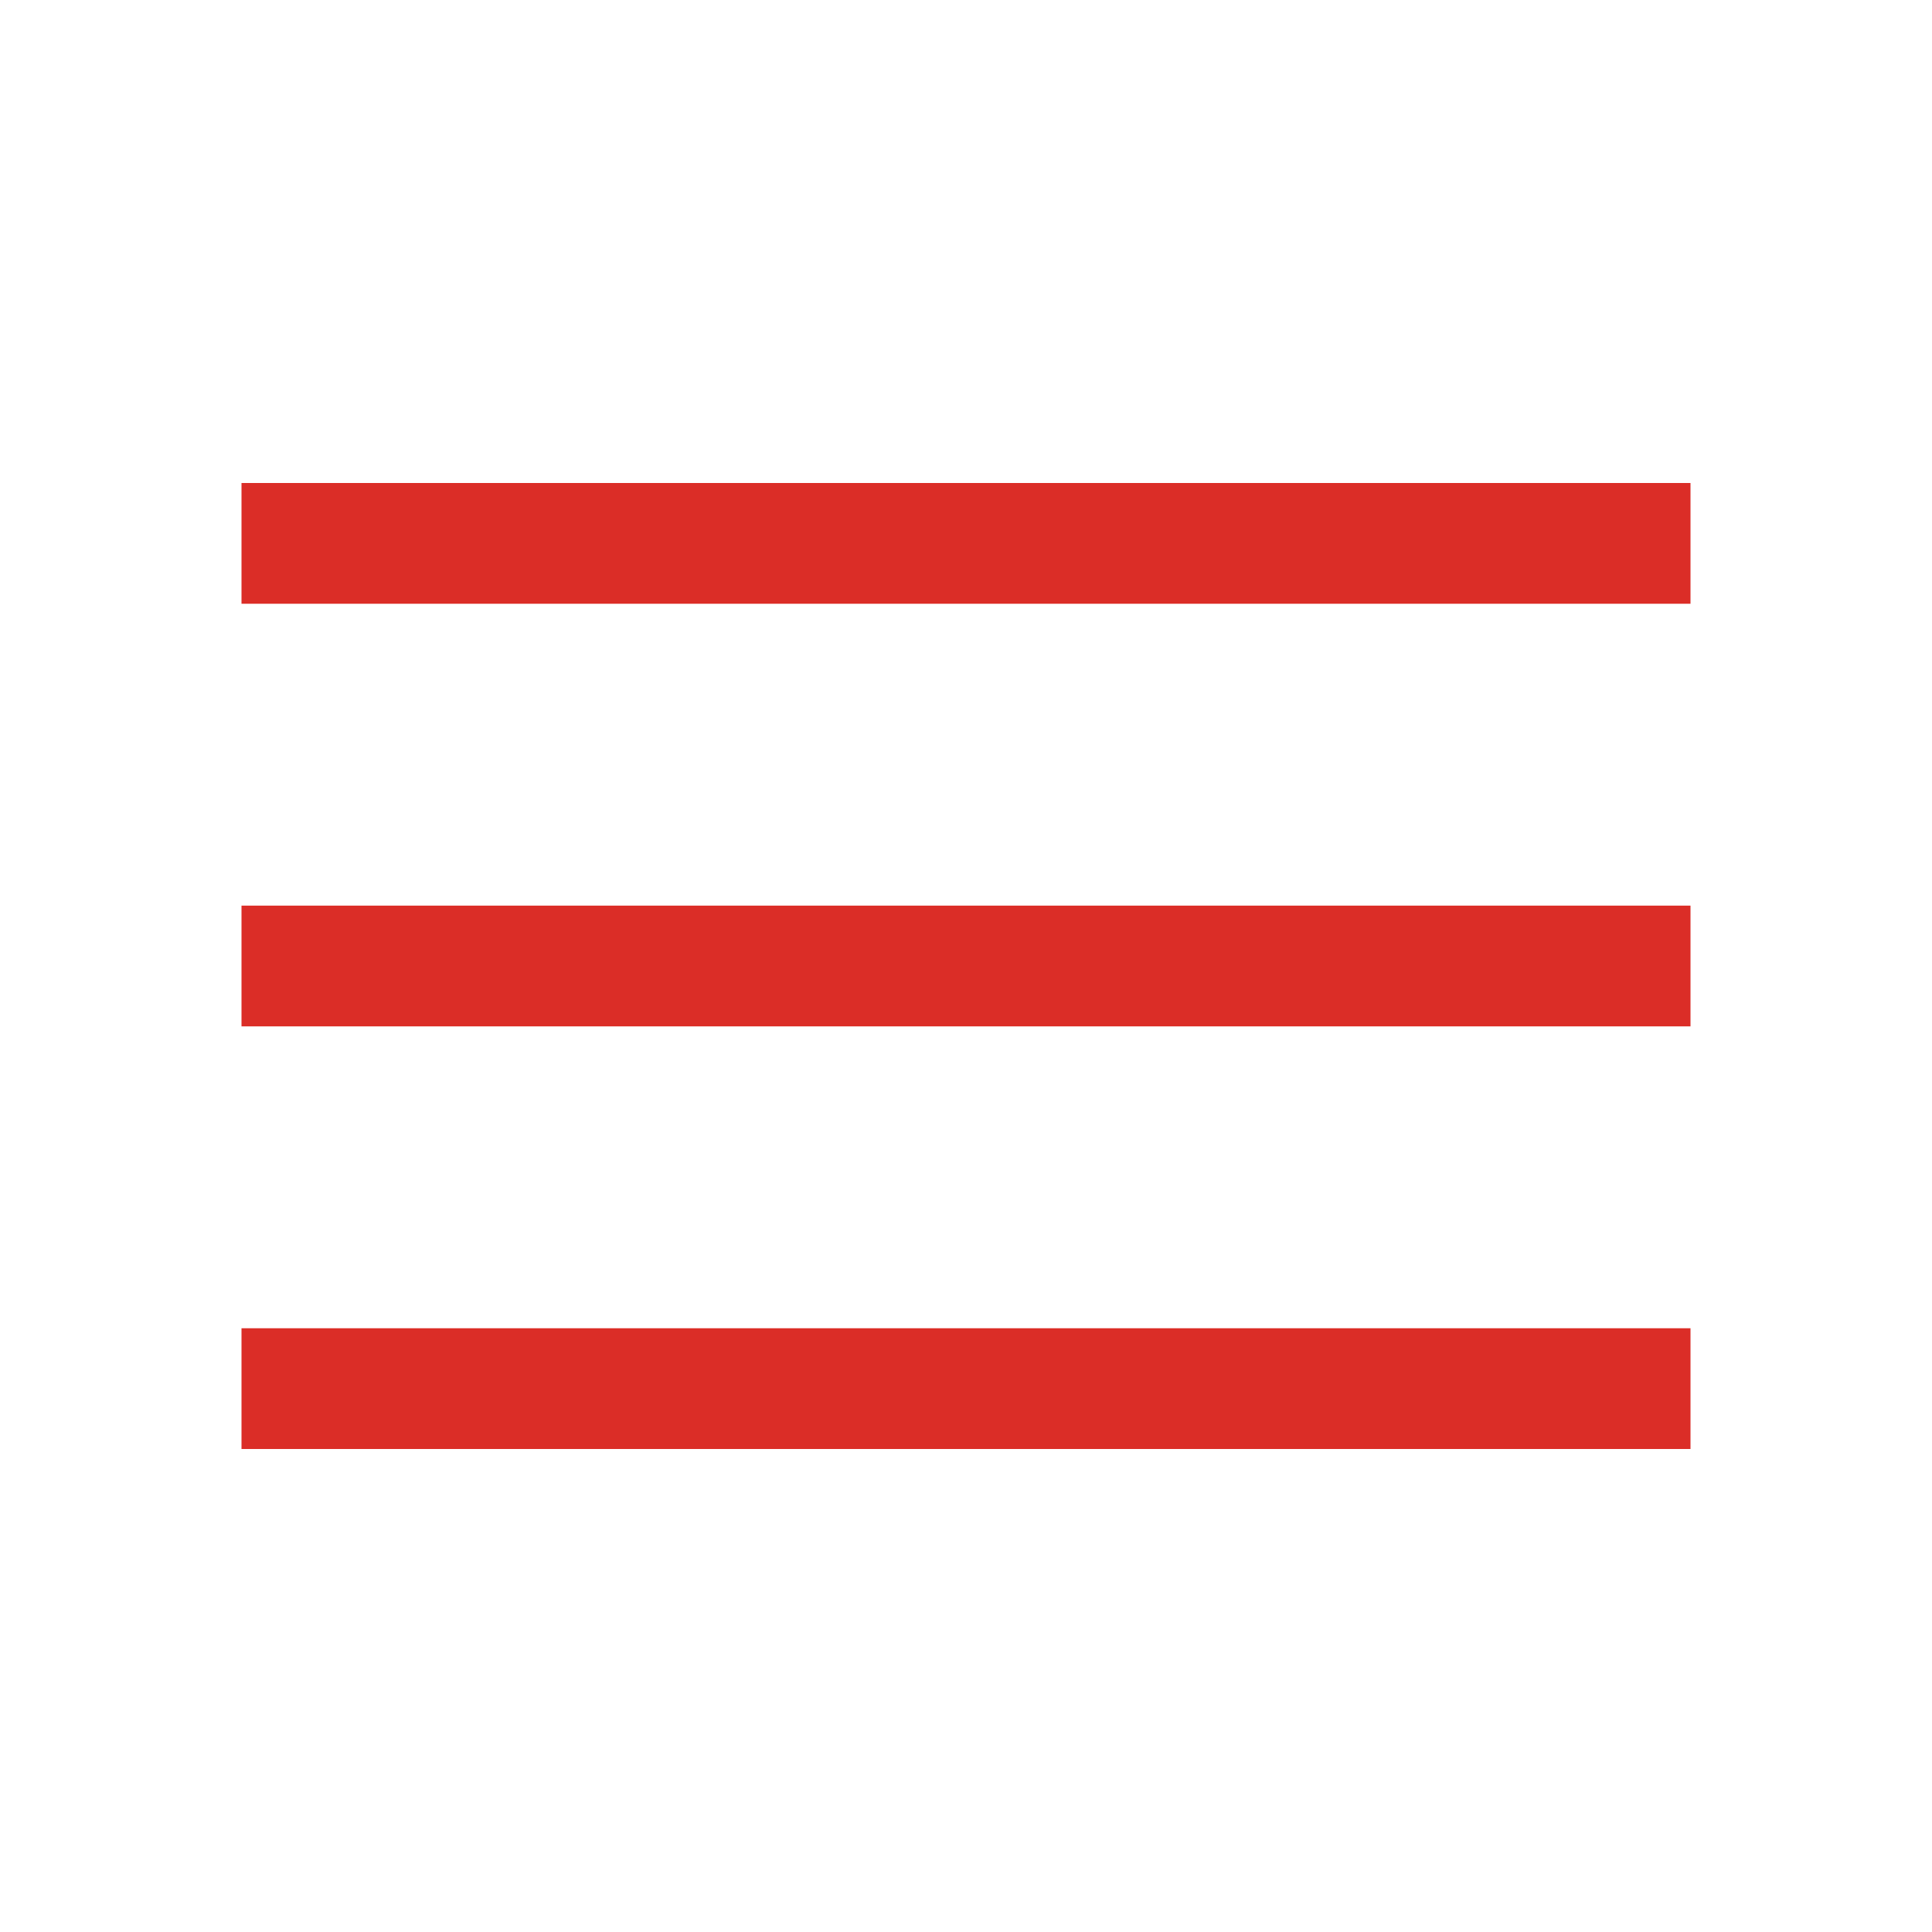
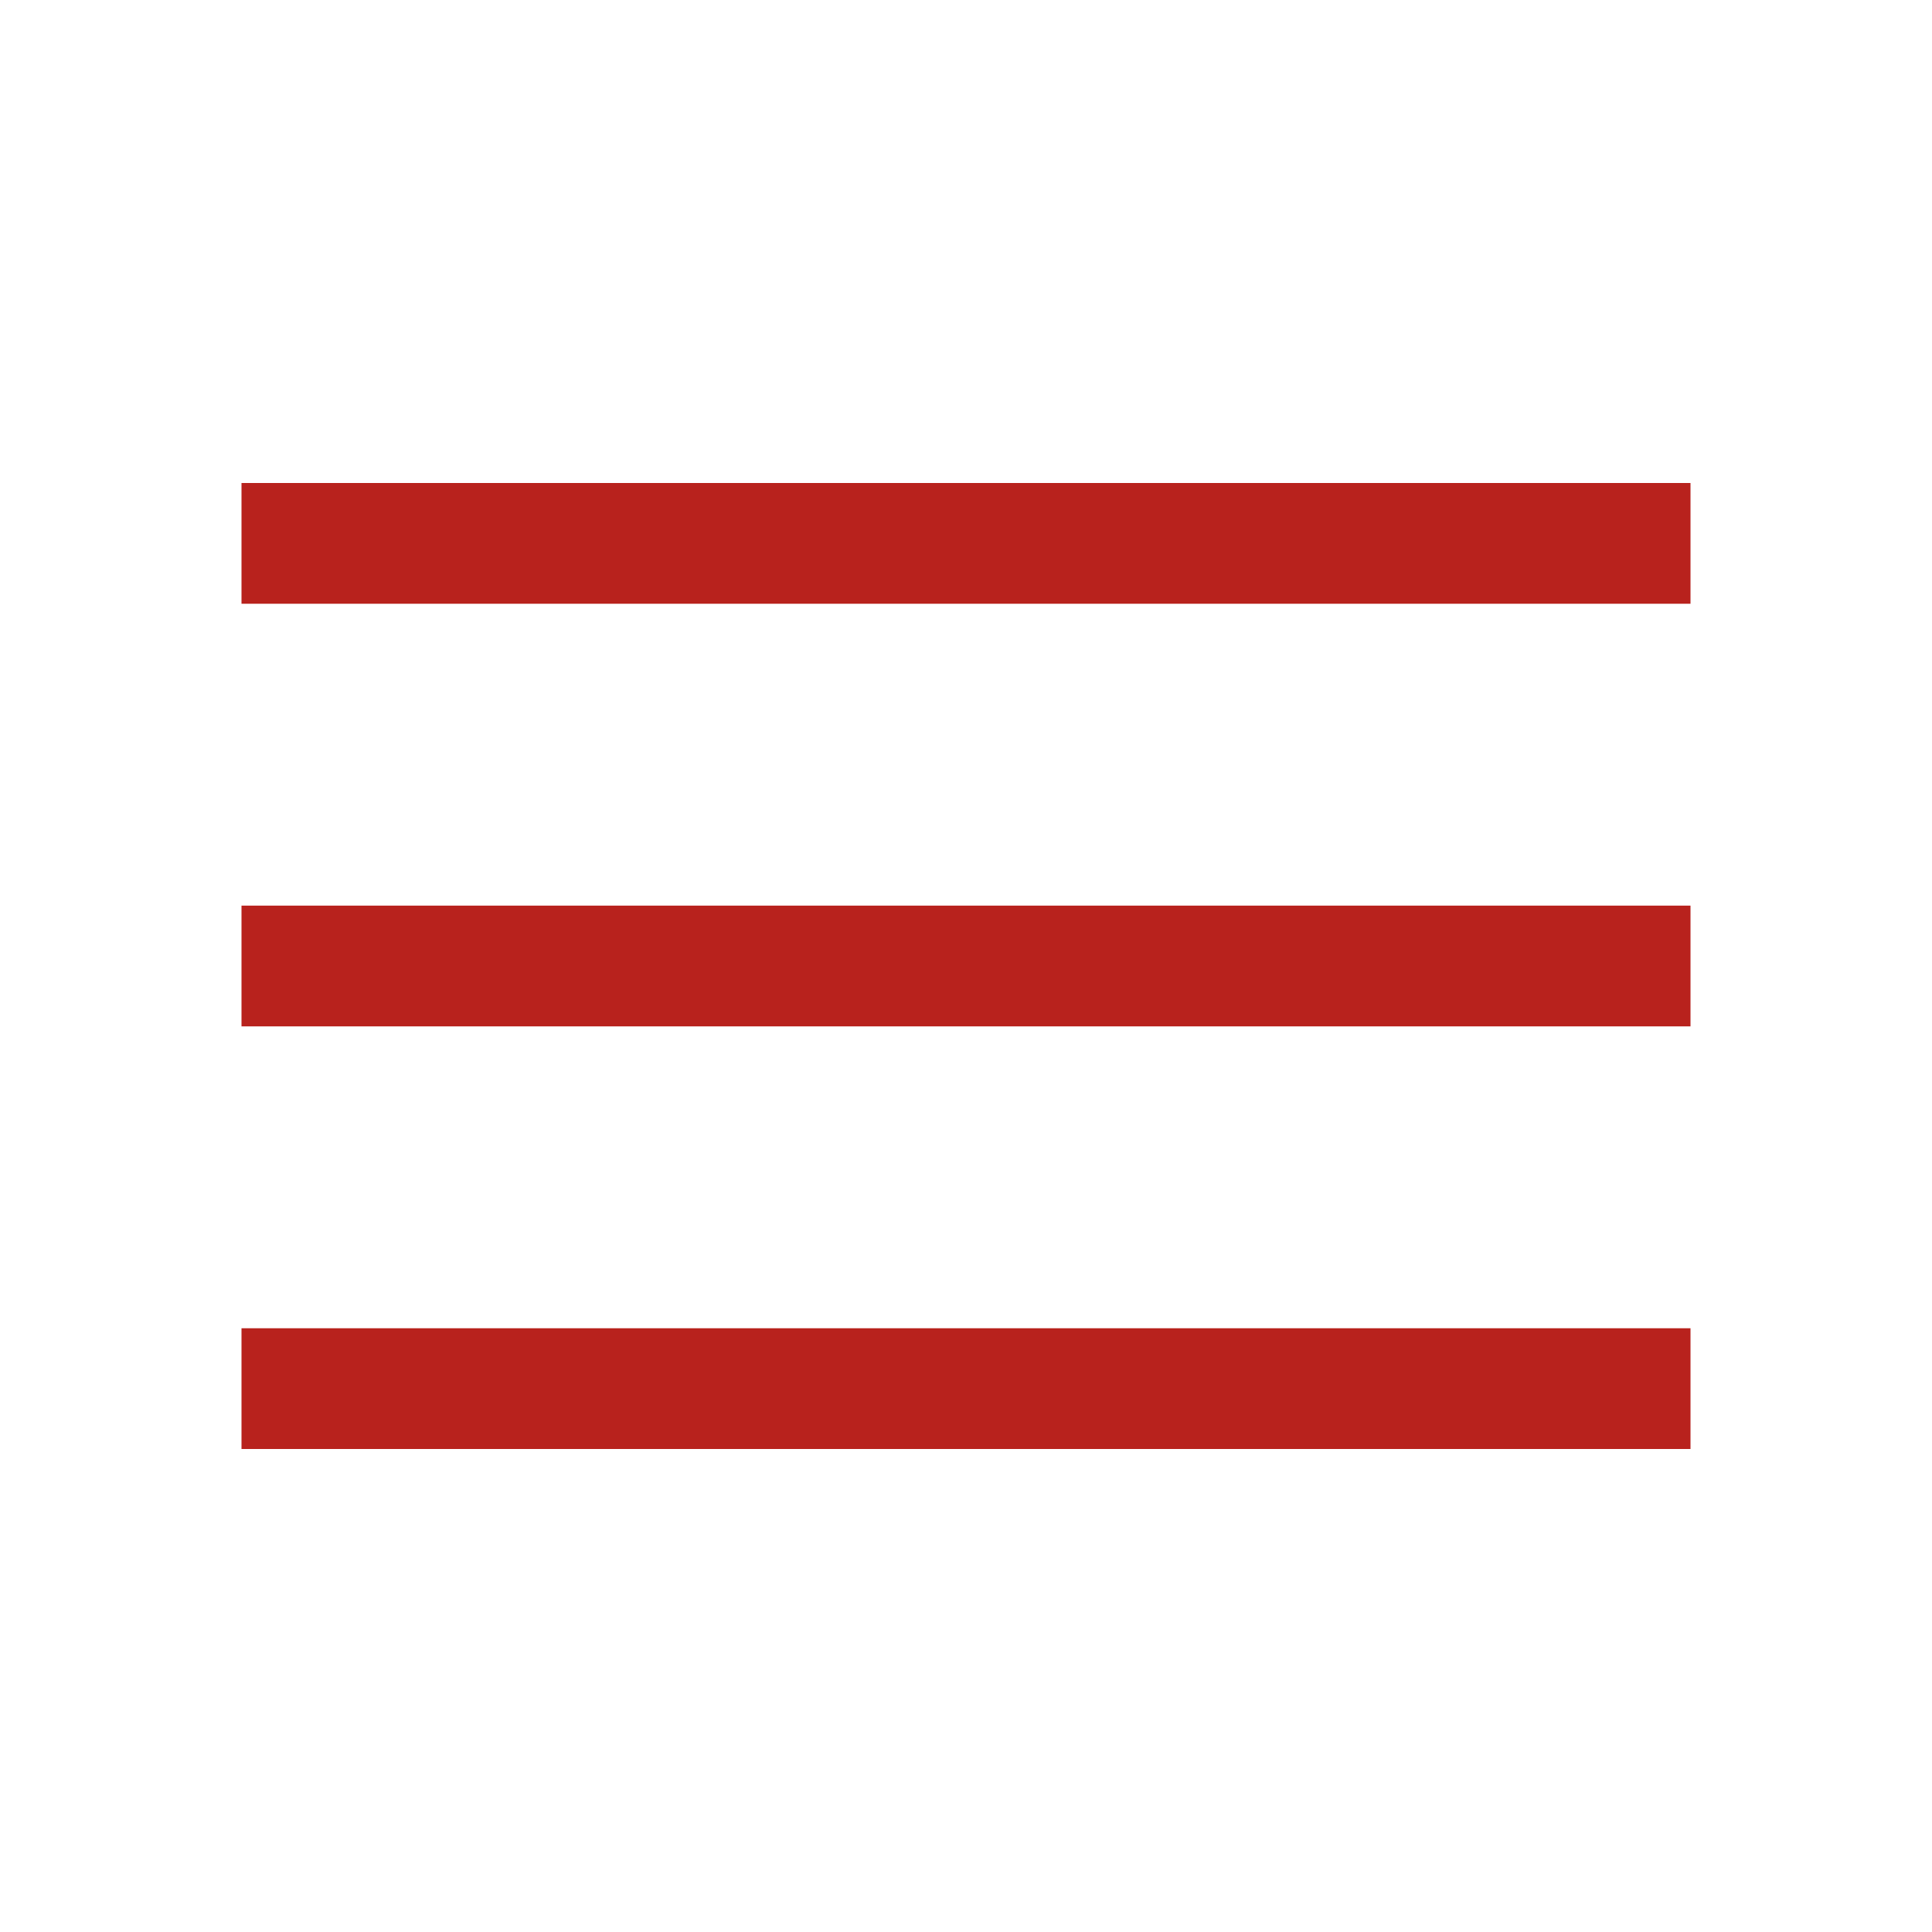
<svg xmlns="http://www.w3.org/2000/svg" width="36" height="36" fill="none" viewBox="0 0 36 36">
-   <path fill="#DB2D27" d="M4.5 27v-2.25h27V27h-27Zm0-7.875v-2.25h27v2.25h-27Zm0-7.875V9h27v2.25h-27Z" />
+   <path fill="#B8221D" d="M4.5 27v-2.25h27V27h-27Zm0-7.875v-2.25h27v2.25h-27Zm0-7.875V9h27v2.25h-27Z" />
</svg>
